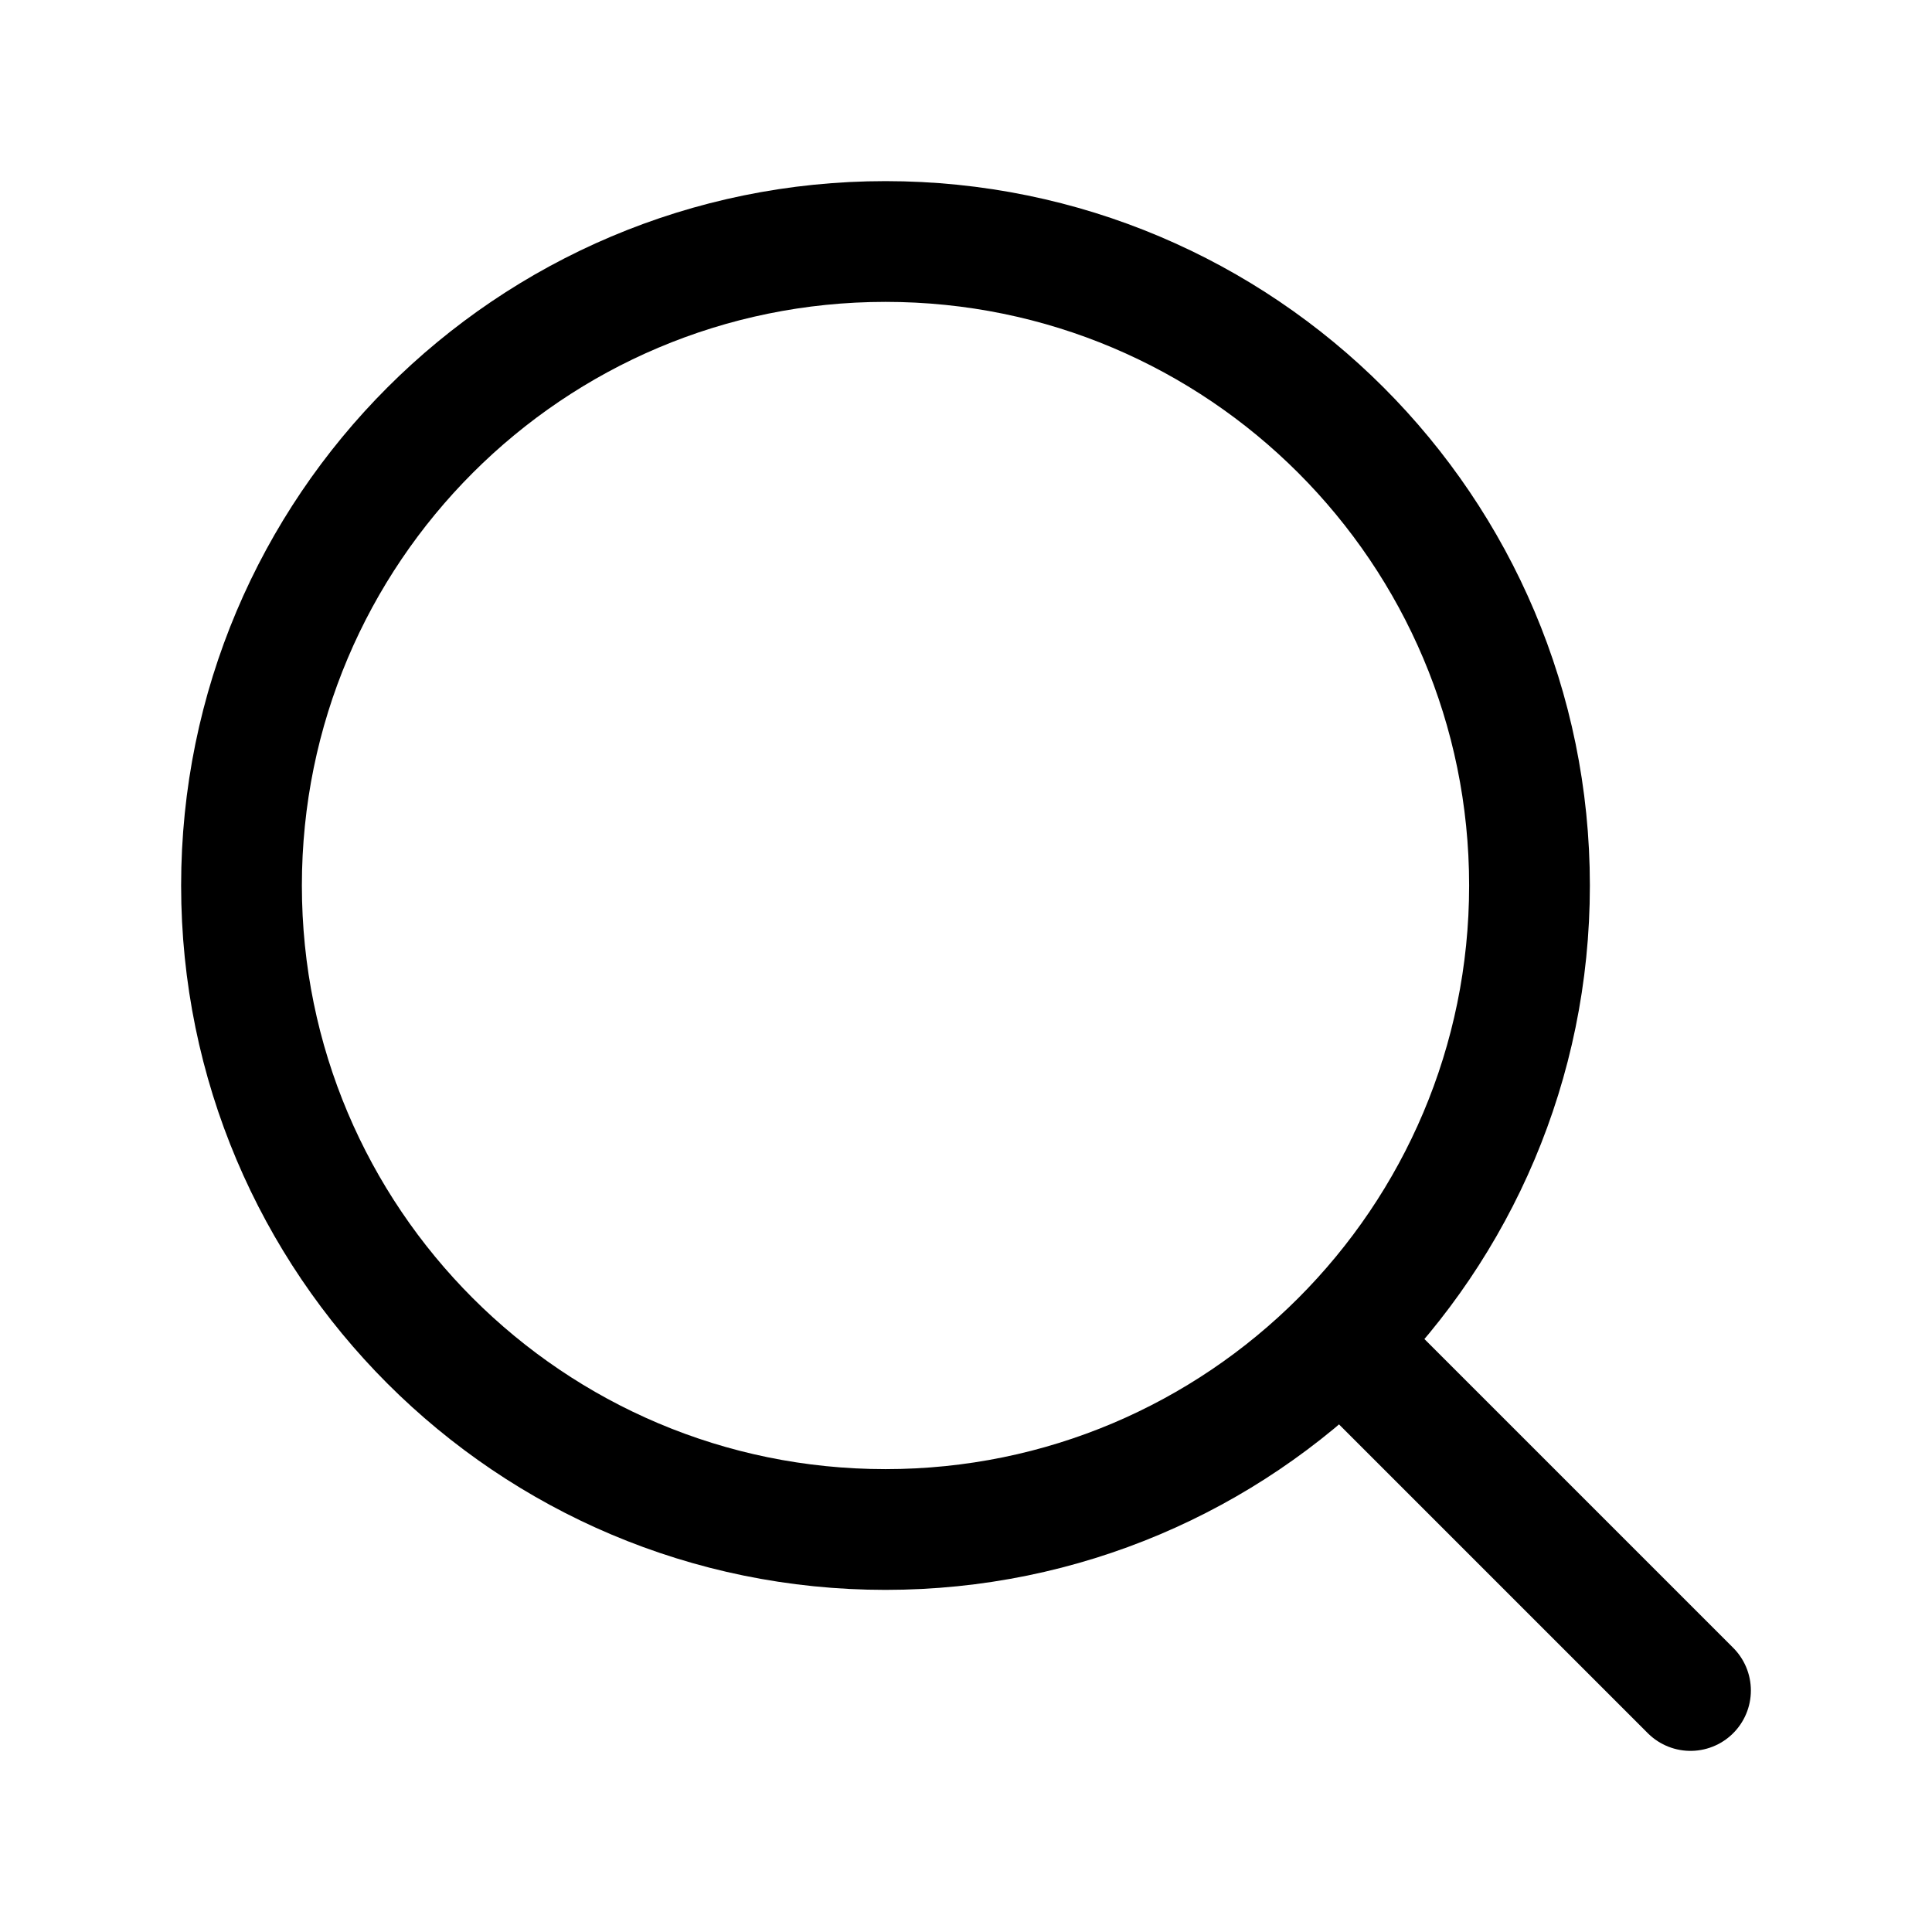
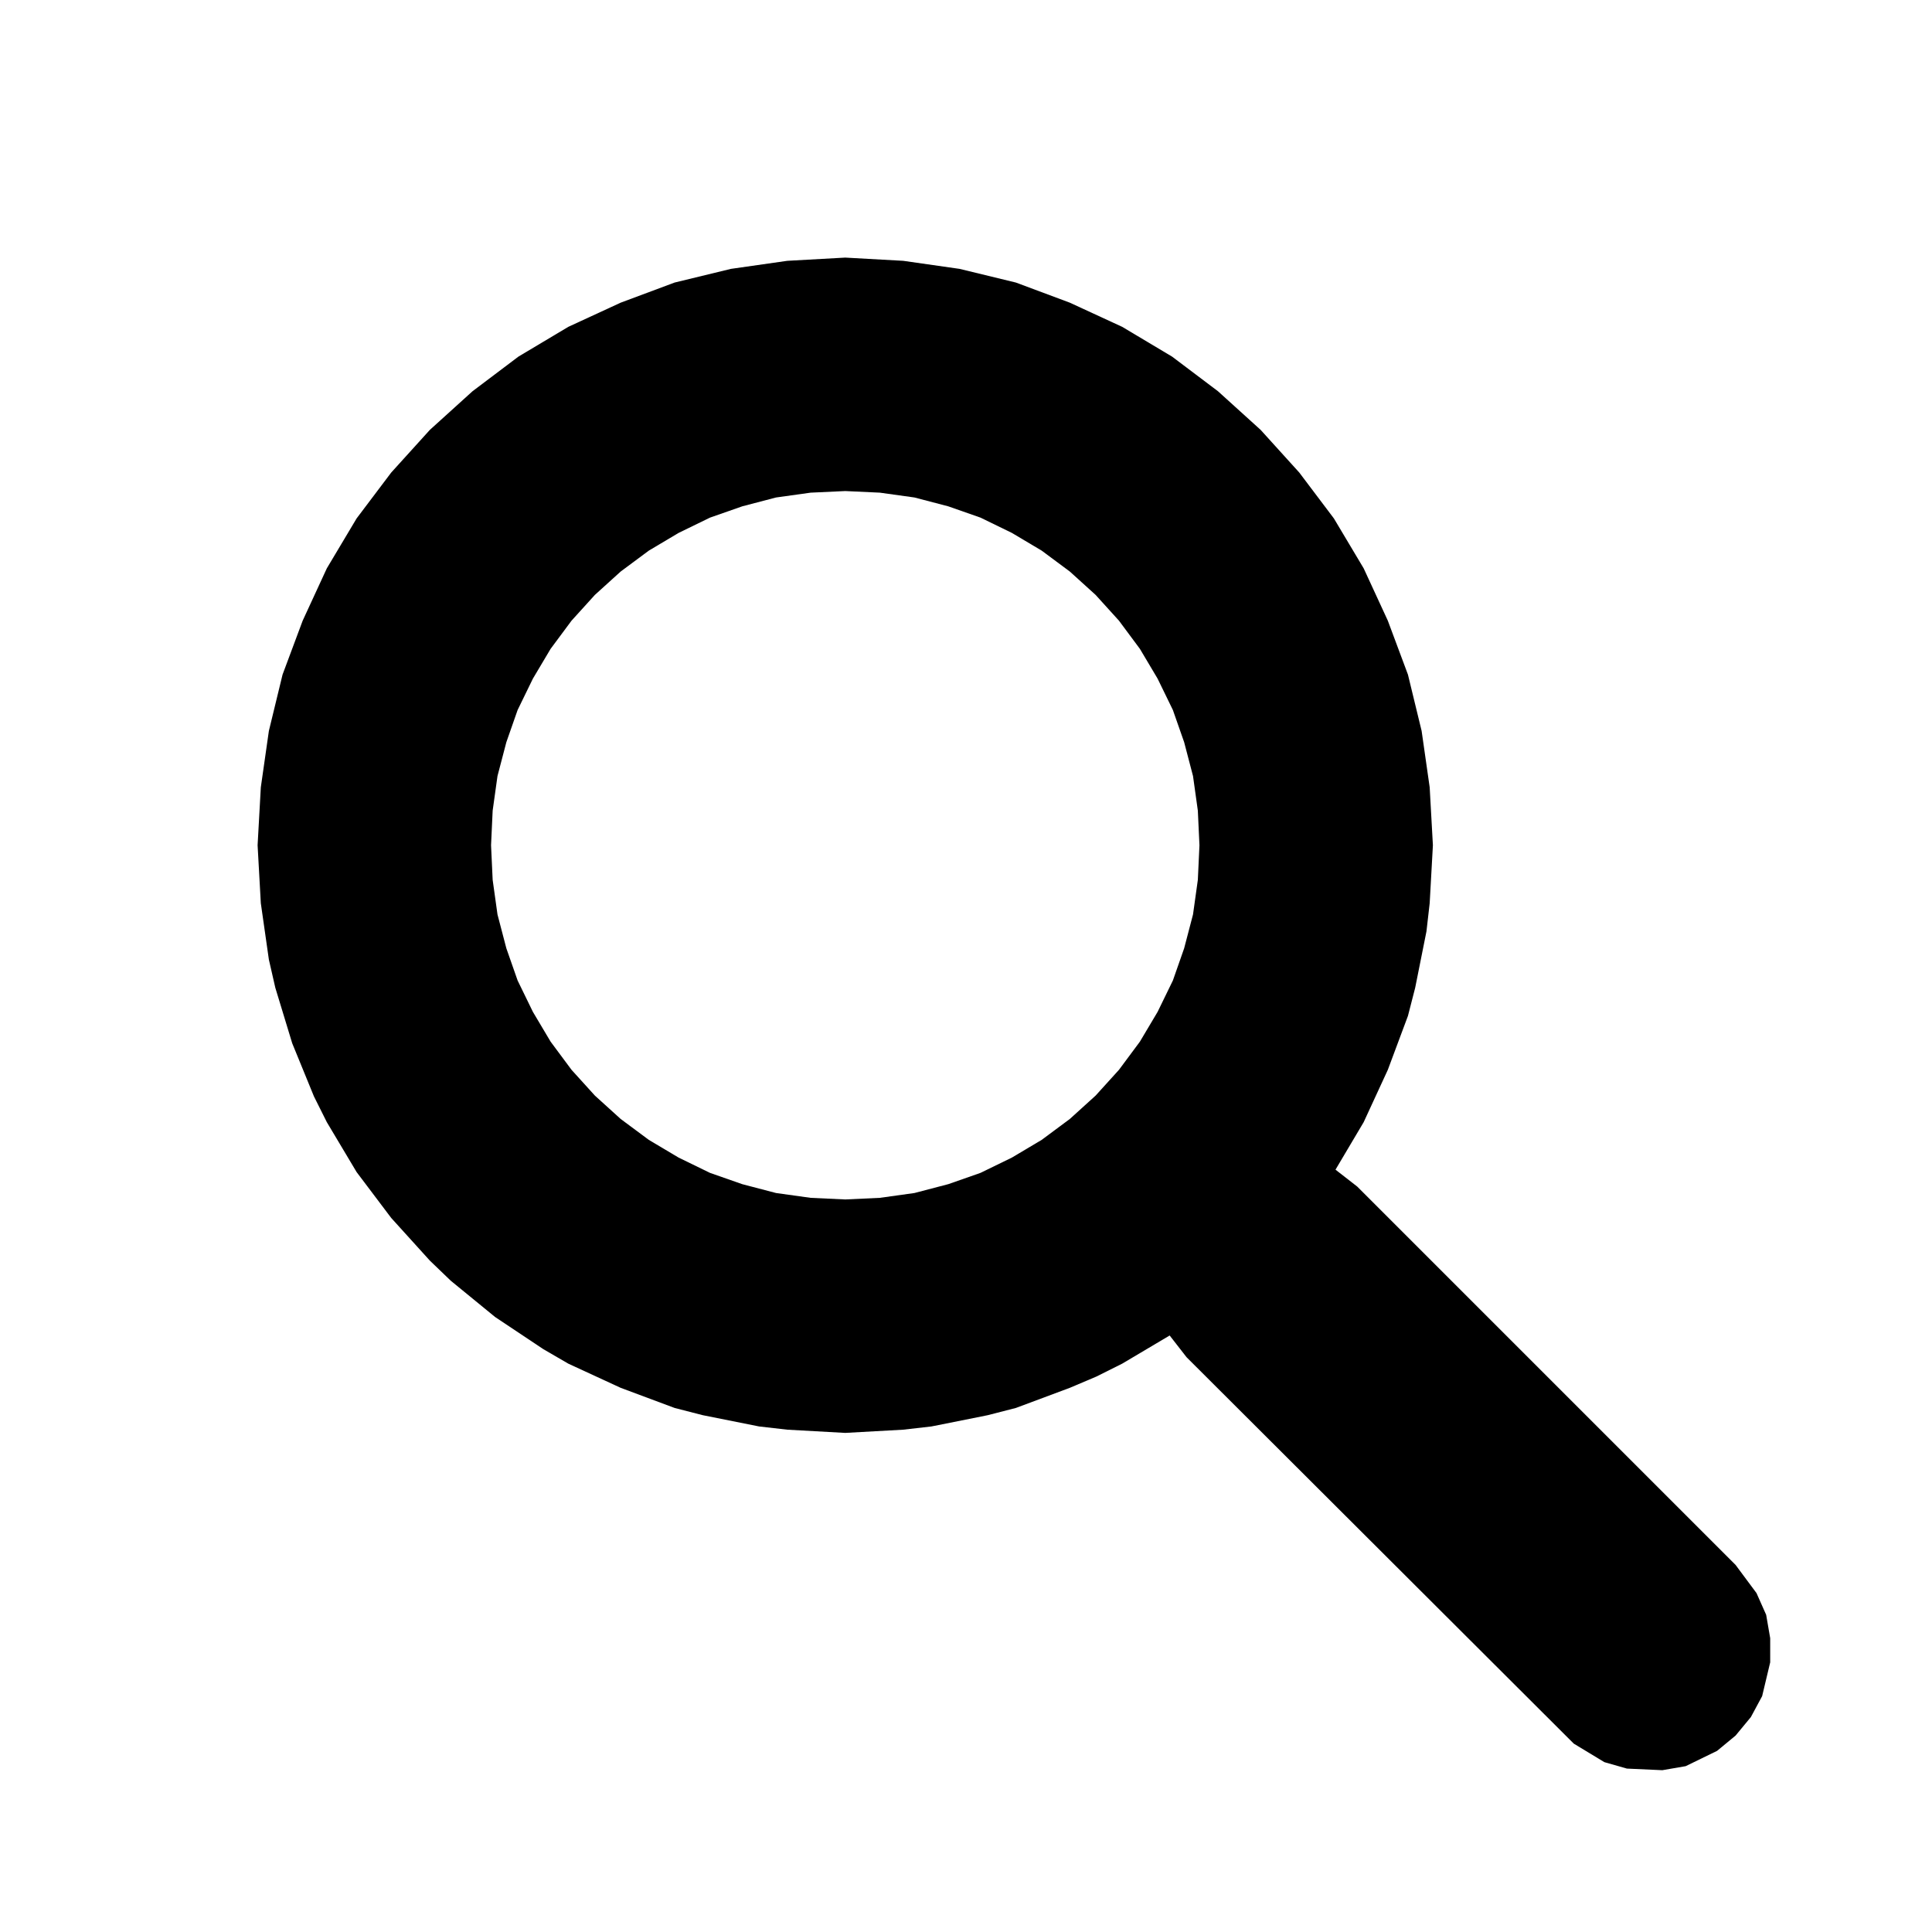
- <svg xmlns="http://www.w3.org/2000/svg" viewBox="0 0 24 24" fill="none" stroke="currentColor" stroke-width="1.5" stroke-linecap="round" stroke-linejoin="round">
-   <circle cx="11" cy="11" r="8" />
-   <path d="m21 21-4.3-4.3" />
+ <svg xmlns="http://www.w3.org/2000/svg" viewBox="0 0 24 24">
+   <path fill="currentColor" fill-rule="evenodd" d="M17.76 9.78L17.8 10.5L17.76 11.22L17.72 11.57L17.58 12.27L17.49 12.62L17.24 13.29L16.94 13.94L16.59 14.53L16.86 14.74L21.56 19.44L21.82 19.79L21.94 20.06L21.99 20.35L21.99 20.65L21.89 21.07L21.75 21.33L21.56 21.56L21.33 21.75L20.94 21.94L20.65 21.99L20.21 21.97L19.93 21.89L19.55 21.66L14.74 16.86L14.53 16.59L13.94 16.94L13.62 17.1L13.29 17.24L12.62 17.49L12.27 17.58L11.57 17.72L11.22 17.76L10.5 17.8L9.78 17.76L9.43 17.72L8.73 17.58L8.38 17.49L7.71 17.24L7.06 16.94L6.75 16.76L6.15 16.36L5.6 15.91L5.34 15.66L4.86 15.13L4.43 14.56L4.06 13.94L3.9 13.62L3.63 12.96L3.42 12.27L3.34 11.92L3.24 11.22L3.2 10.5L3.24 9.78L3.34 9.08L3.51 8.38L3.76 7.71L4.06 7.06L4.43 6.44L4.86 5.87L5.34 5.34L5.87 4.86L6.44 4.43L7.06 4.06L7.71 3.76L8.38 3.51L9.08 3.34L9.78 3.24L10.5 3.2L11.22 3.24L11.92 3.34L12.62 3.51L13.29 3.76L13.94 4.06L14.56 4.43L15.13 4.86L15.66 5.34L16.14 5.87L16.57 6.44L16.94 7.06L17.24 7.71L17.49 8.38L17.66 9.08ZM14.88 10.93L14.9 10.5L14.88 10.07L14.82 9.64L14.71 9.22L14.57 8.82L14.38 8.43L14.16 8.06L13.9 7.71L13.61 7.39L13.29 7.1L12.94 6.84L12.57 6.62L12.18 6.43L11.78 6.29L11.36 6.18L10.93 6.12L10.5 6.1L10.07 6.12L9.64 6.18L9.22 6.29L8.82 6.43L8.43 6.62L8.06 6.84L7.71 7.1L7.39 7.39L7.1 7.71L6.84 8.06L6.62 8.43L6.43 8.82L6.29 9.22L6.18 9.64L6.12 10.07L6.1 10.5L6.12 10.93L6.18 11.36L6.29 11.78L6.43 12.18L6.62 12.57L6.84 12.94L7.1 13.29L7.39 13.61L7.71 13.9L8.06 14.16L8.43 14.38L8.82 14.57L9.22 14.71L9.64 14.82L10.07 14.88L10.5 14.9L10.93 14.88L11.36 14.82L11.78 14.71L12.18 14.57L12.57 14.38L12.94 14.16L13.29 13.9L13.61 13.61L13.9 13.29L14.16 12.94L14.38 12.57L14.57 12.18L14.71 11.78L14.82 11.36Z" />
</svg>
